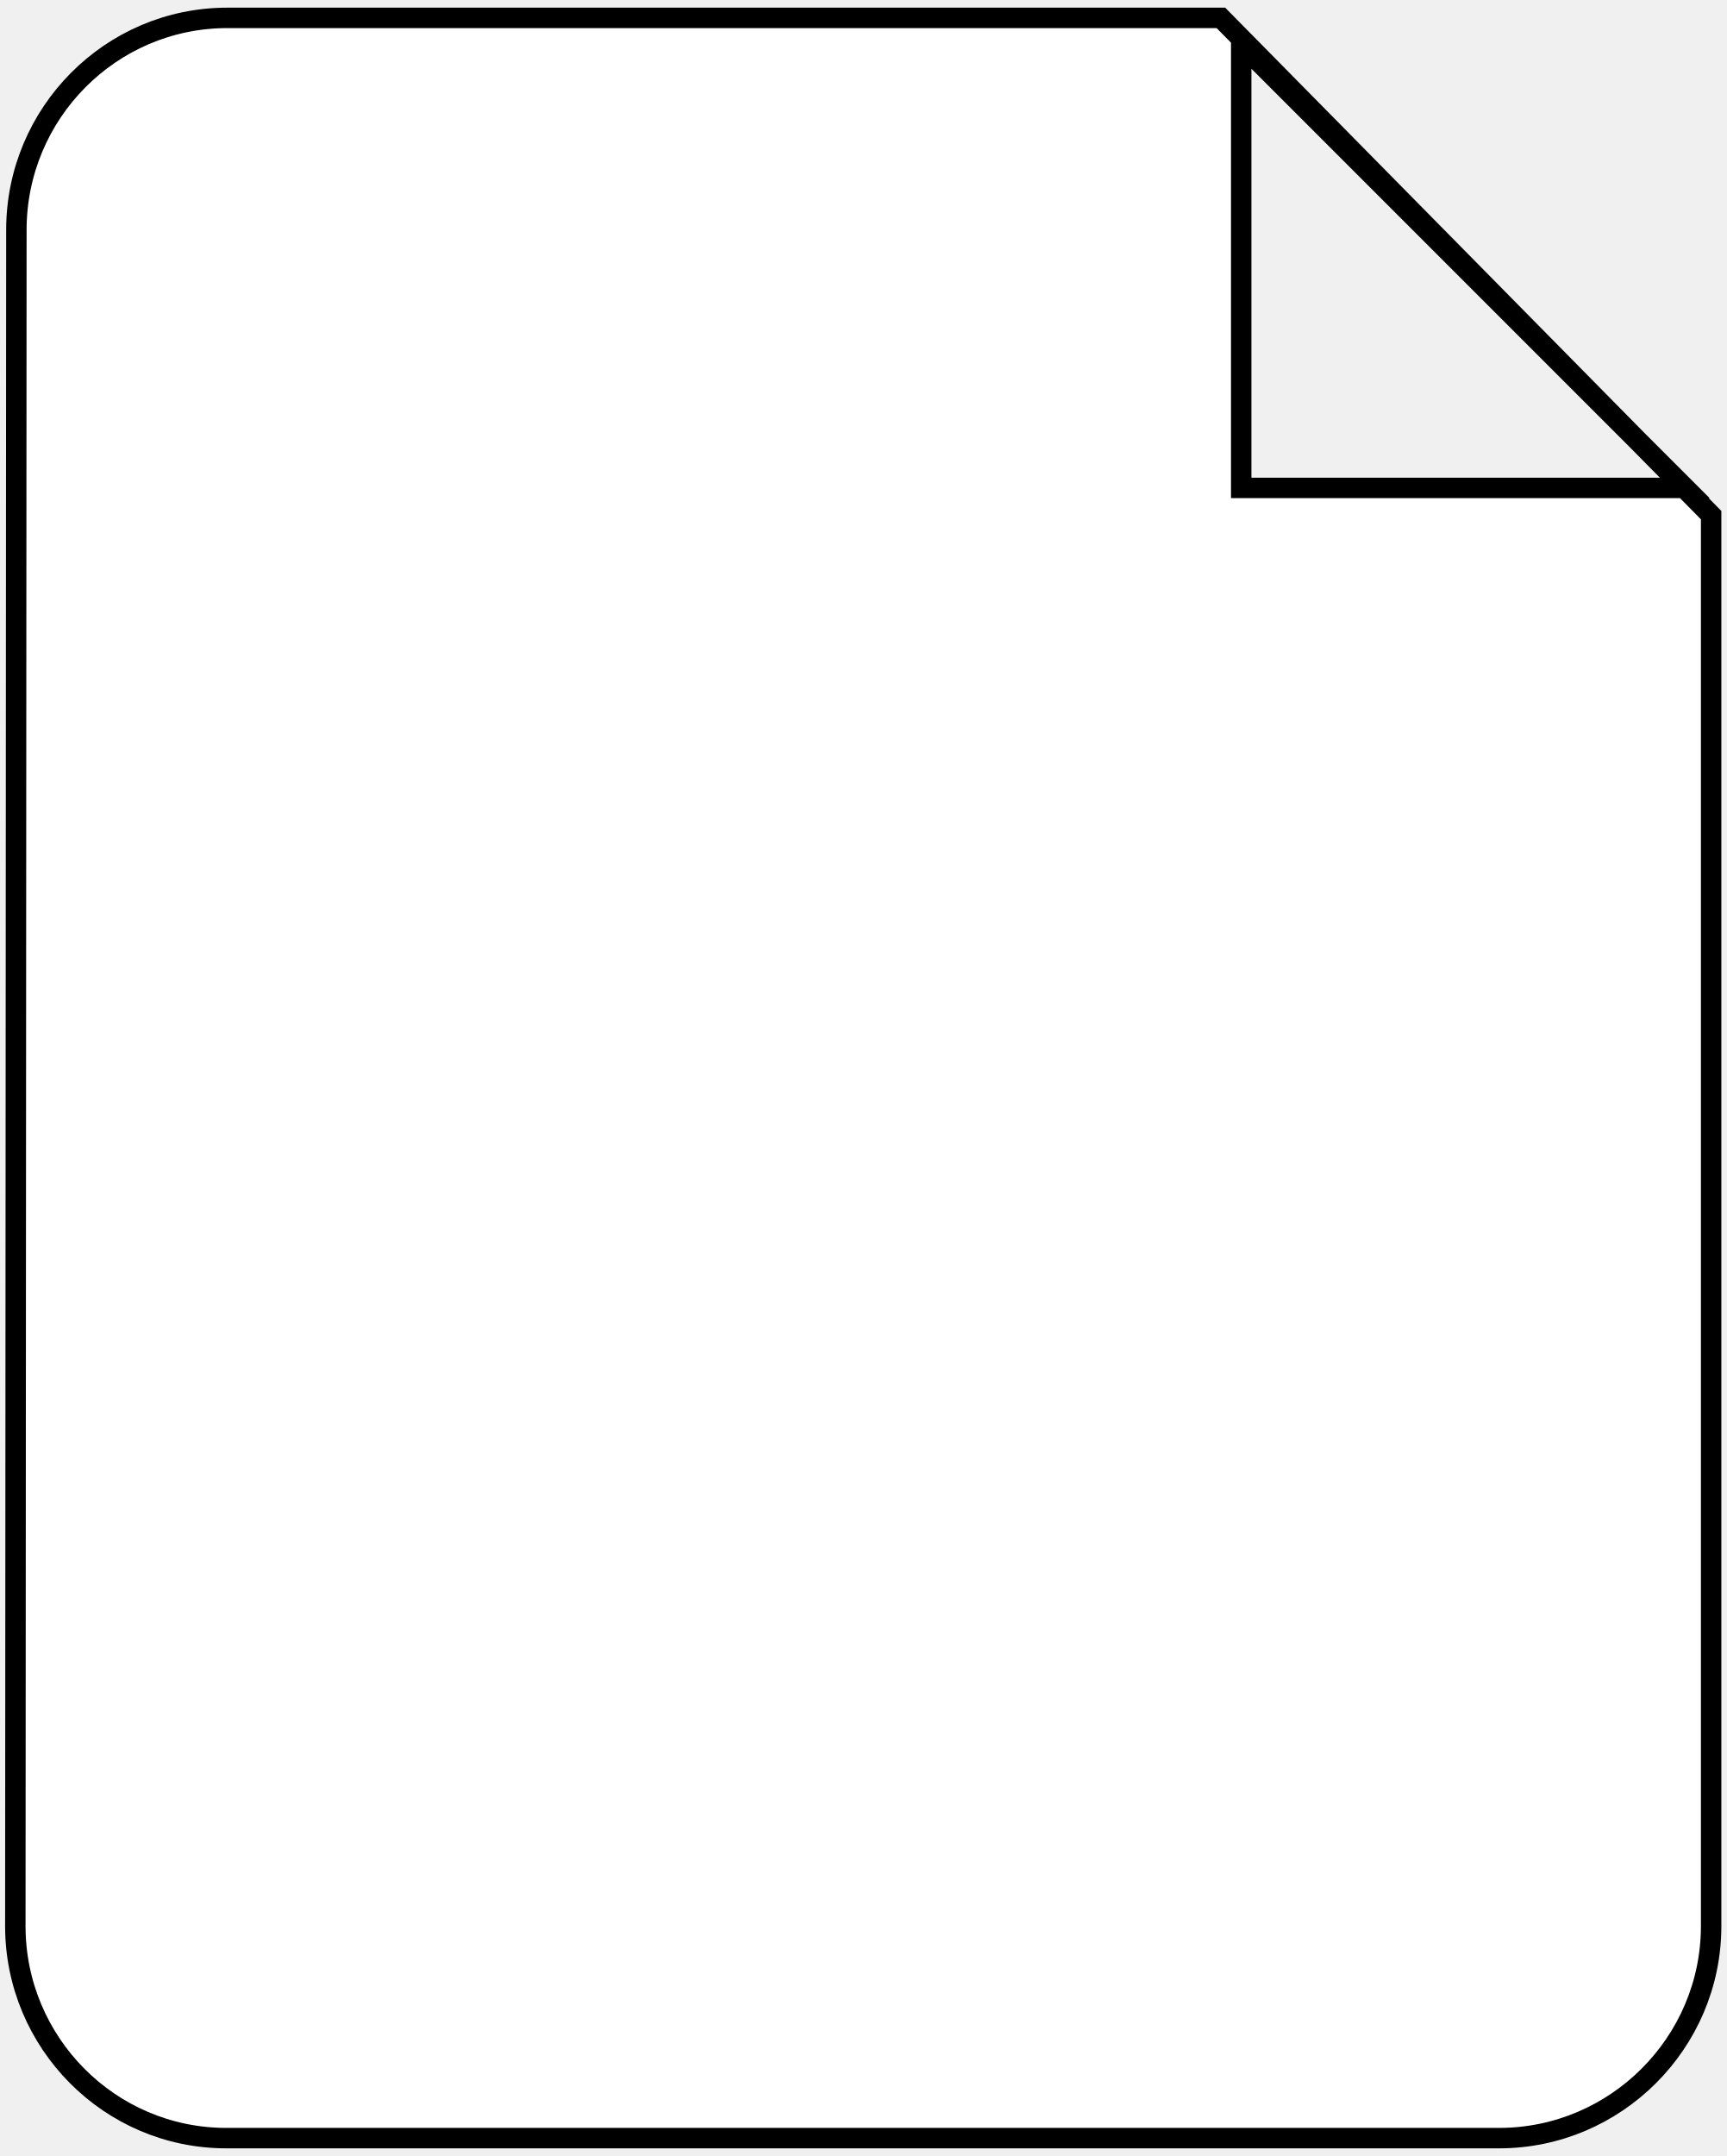
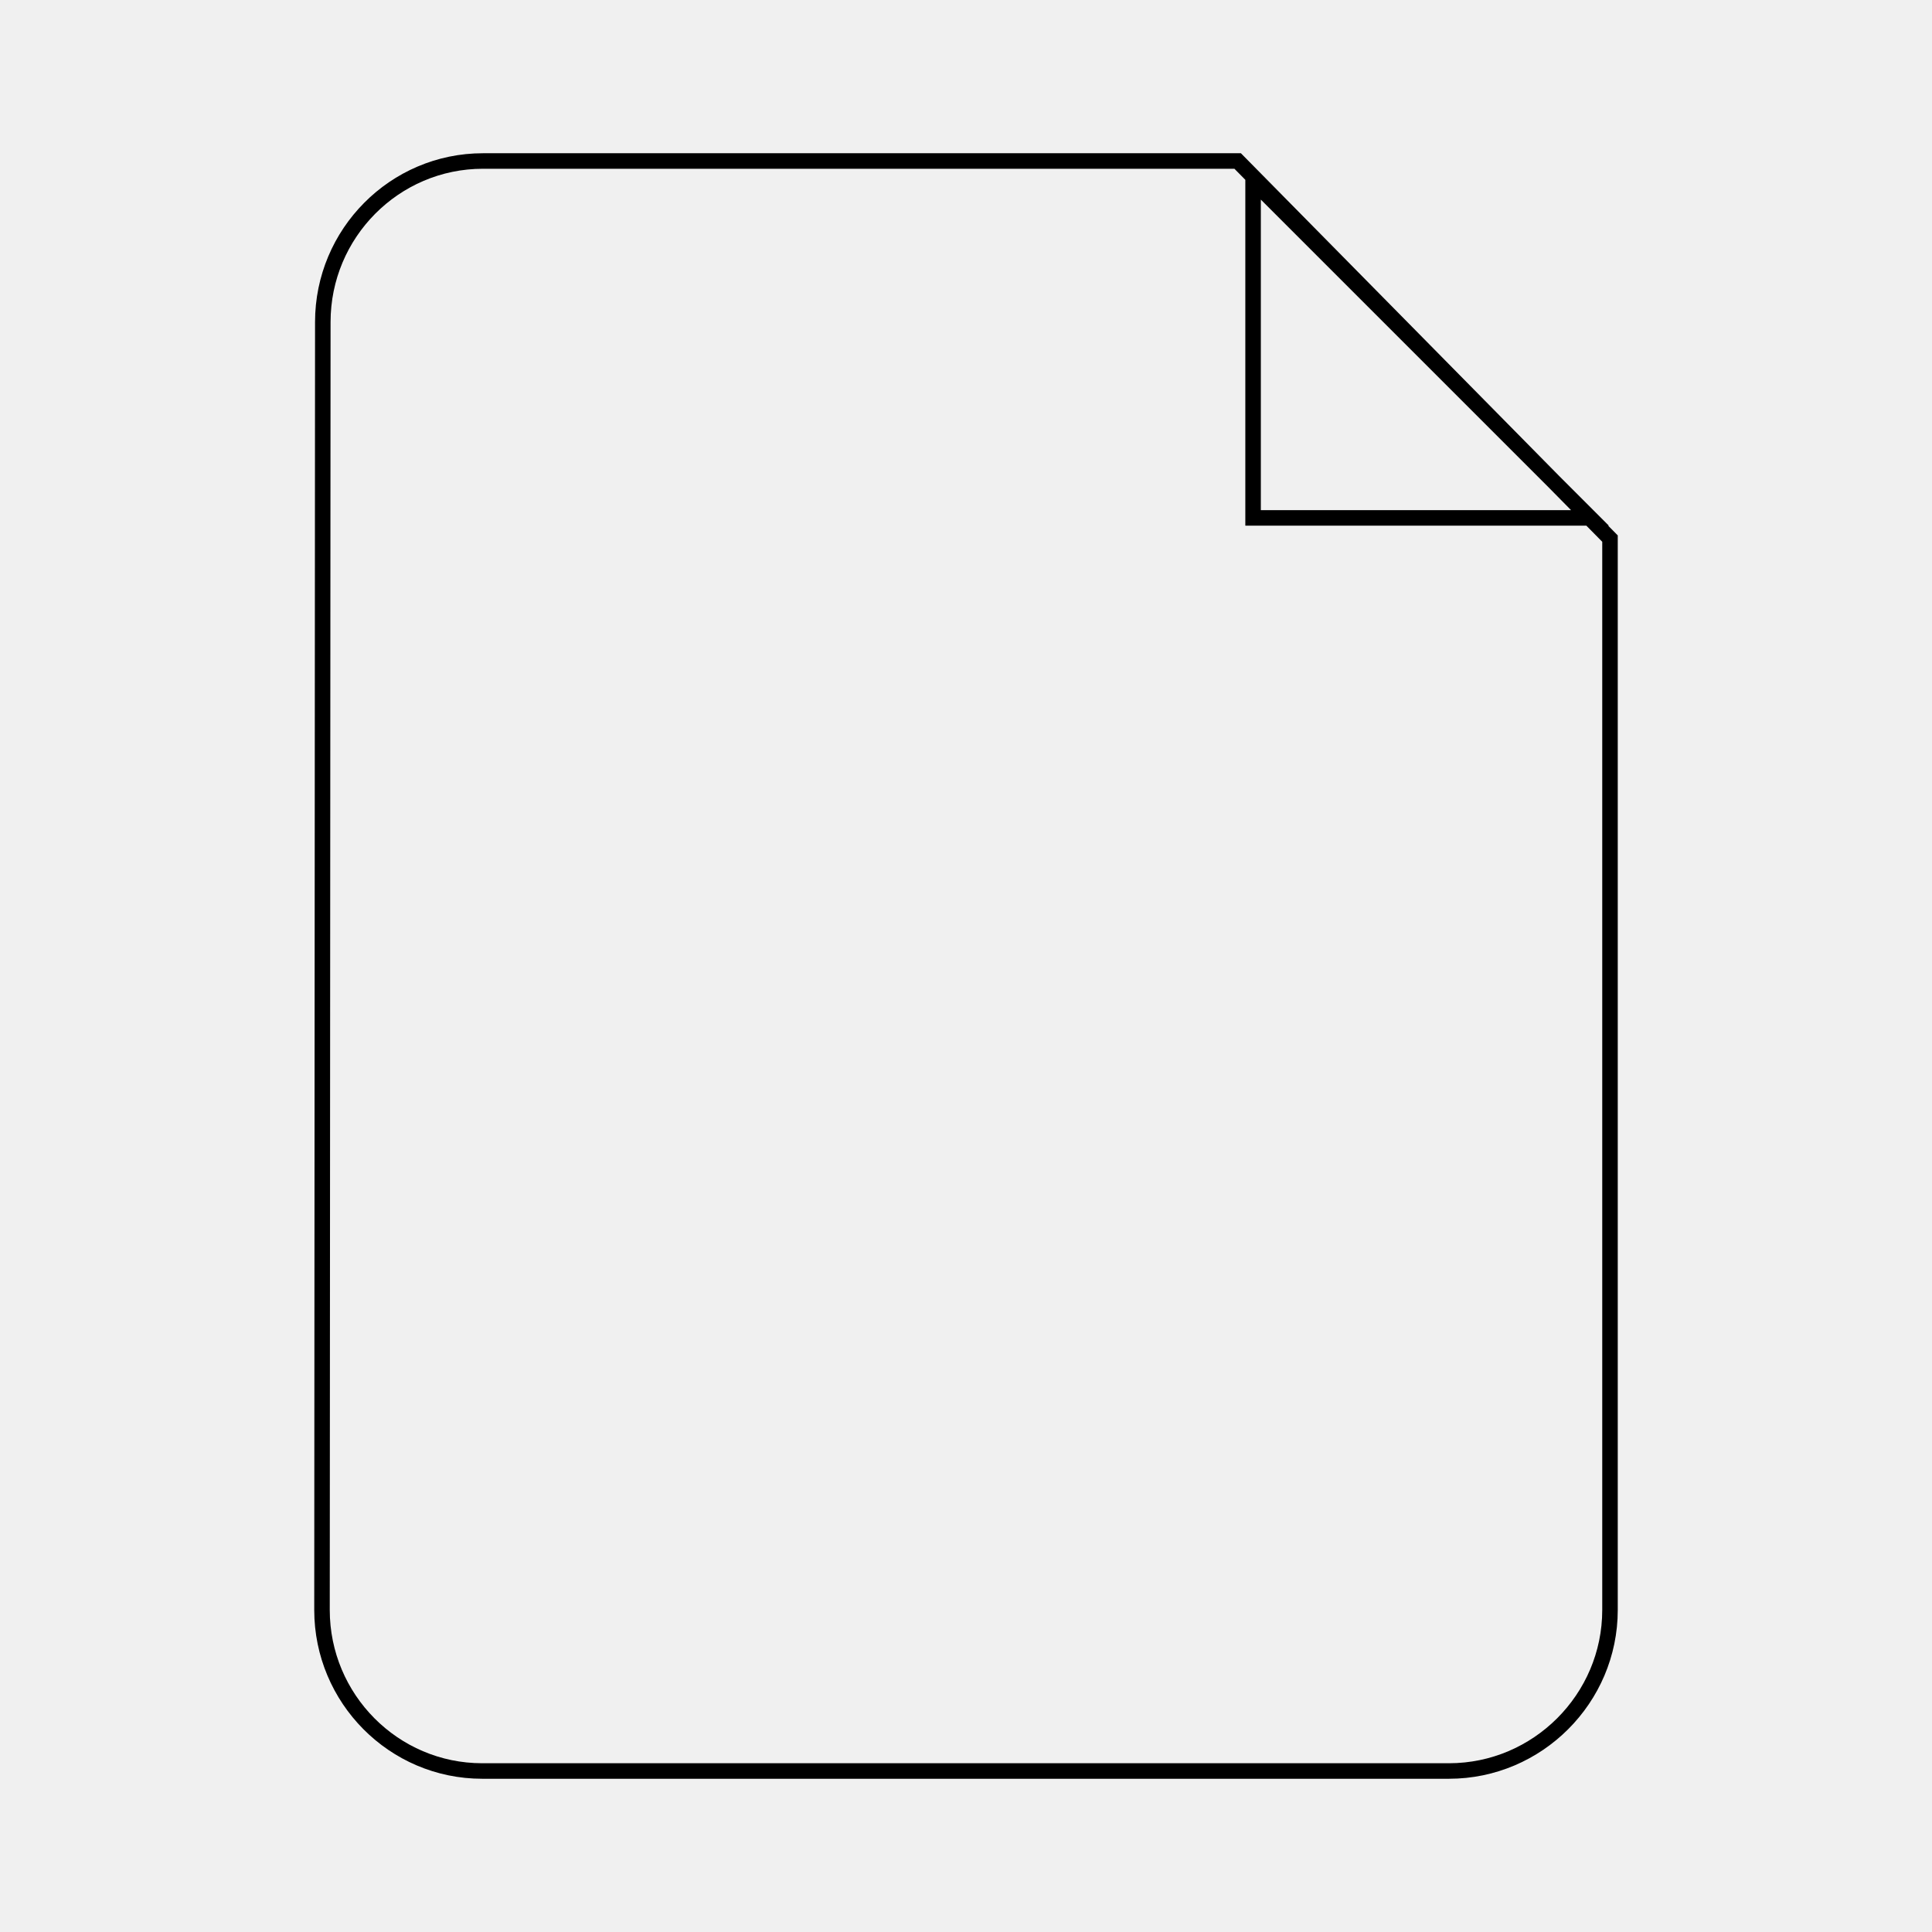
- <svg xmlns="http://www.w3.org/2000/svg" width="169px" height="211px" viewBox="0 0 169 211" version="1.1">
+ <svg xmlns="http://www.w3.org/2000/svg" width="249px" height="249px" viewBox="0 0 249 249" version="1.1">
  <defs />
  <g id="Symbols" stroke="none" stroke-width="1" fill="none" fill-rule="evenodd">
-     <g id="document-file" transform="translate(-40, -19)">
-       <g id="file">
-         <path d="M62.25,20.75 C50.837,20.75 41.604,30.087 41.604,41.5 L41.5,207.5 C41.5,218.912 50.734,228.25 62.146,228.25 L186.75,228.25 C198.162,228.25 207.5,218.912 207.5,207.5 L207.5,69.414 L159.513,20.75 L62.25,20.75 Z M161.5,66.75 L161.5,23.312 L204.938,66.75 L161.5,66.75 Z" id="Shape" stroke="#000000" stroke-width="2" fill="#FFFFFF" />
-         <polygon id="Shape" points="0 0 249 0 249 249 0 249" />
-       </g>
+     <g id="document-file">
+       <path d="M62.25,20.75 C50.837,20.75 41.604,30.087 41.604,41.5 L41.5,207.5 C41.5,218.912 50.734,228.25 62.146,228.25 L186.75,228.25 C198.162,228.25 207.5,218.912 207.5,207.5 L207.5,69.414 L159.513,20.75 L62.25,20.75 Z M161.5,66.75 L161.5,23.312 L204.938,66.75 L161.5,66.75 Z" id="Shape" stroke="#000000" stroke-width="2" />
+       <rect id="Rectangle" fill-opacity="0" fill="#D8D8D8" x="0" y="0" width="249" height="249" />
    </g>
  </g>
</svg>
